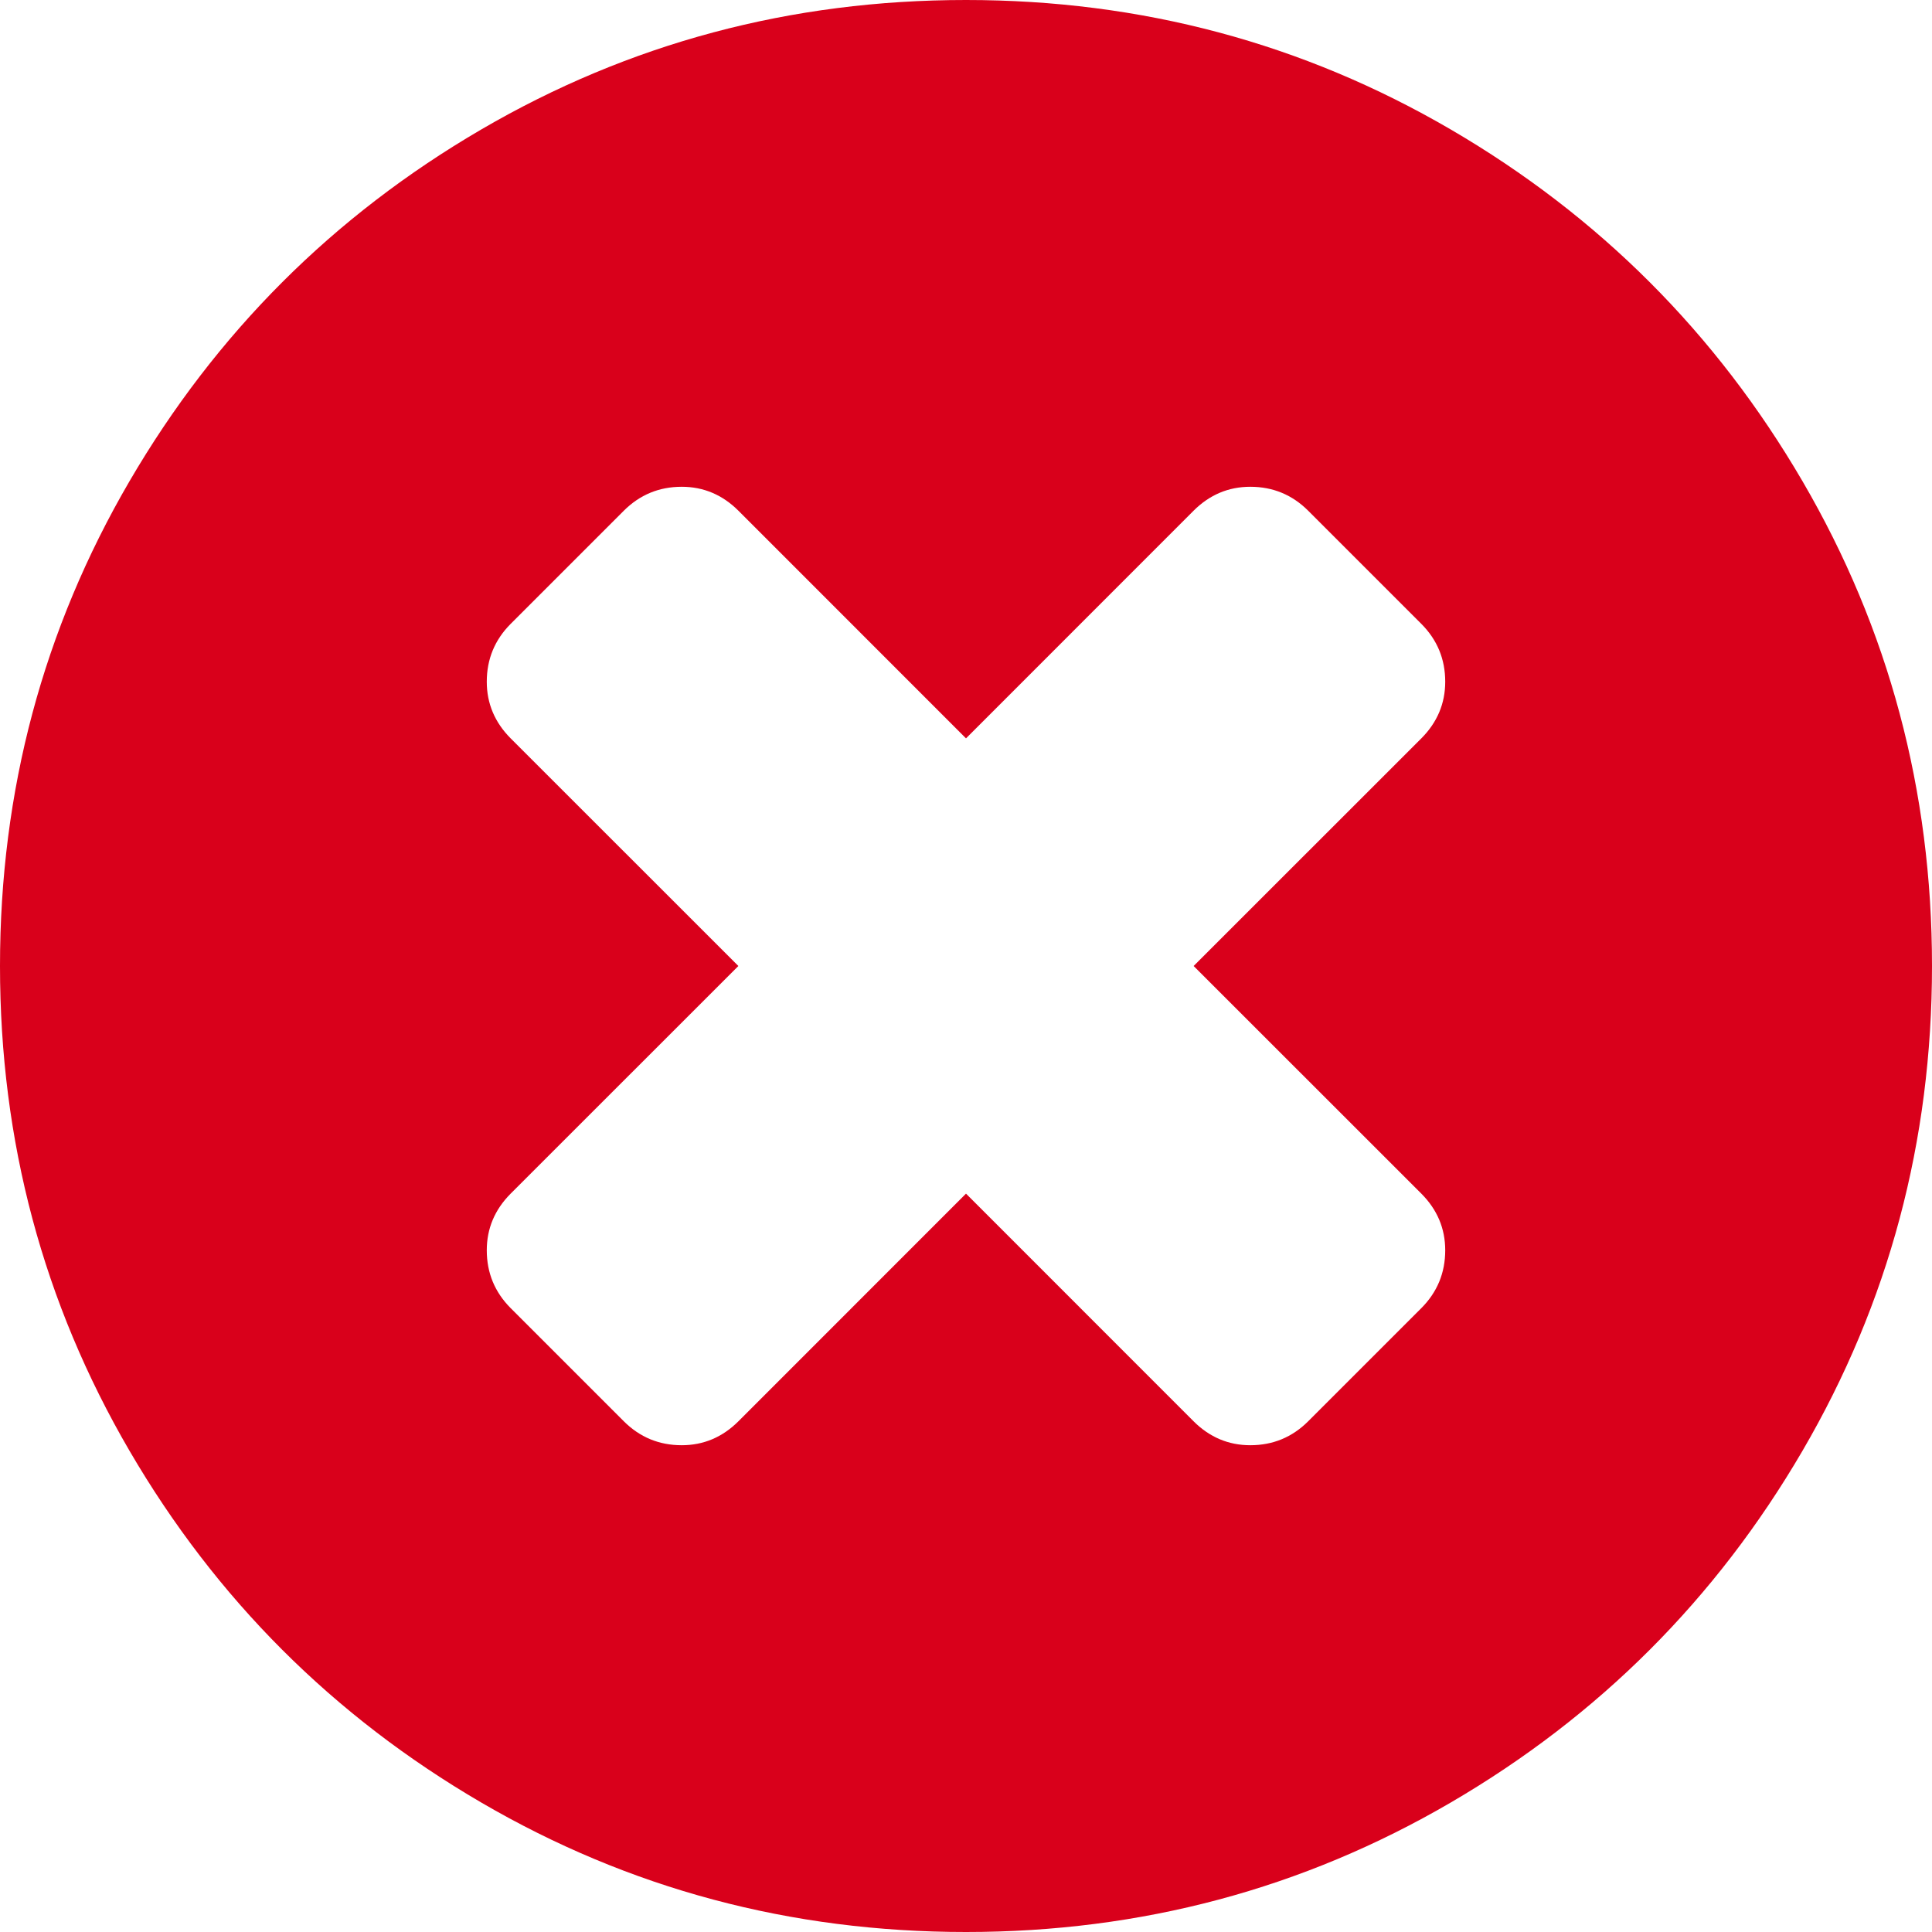
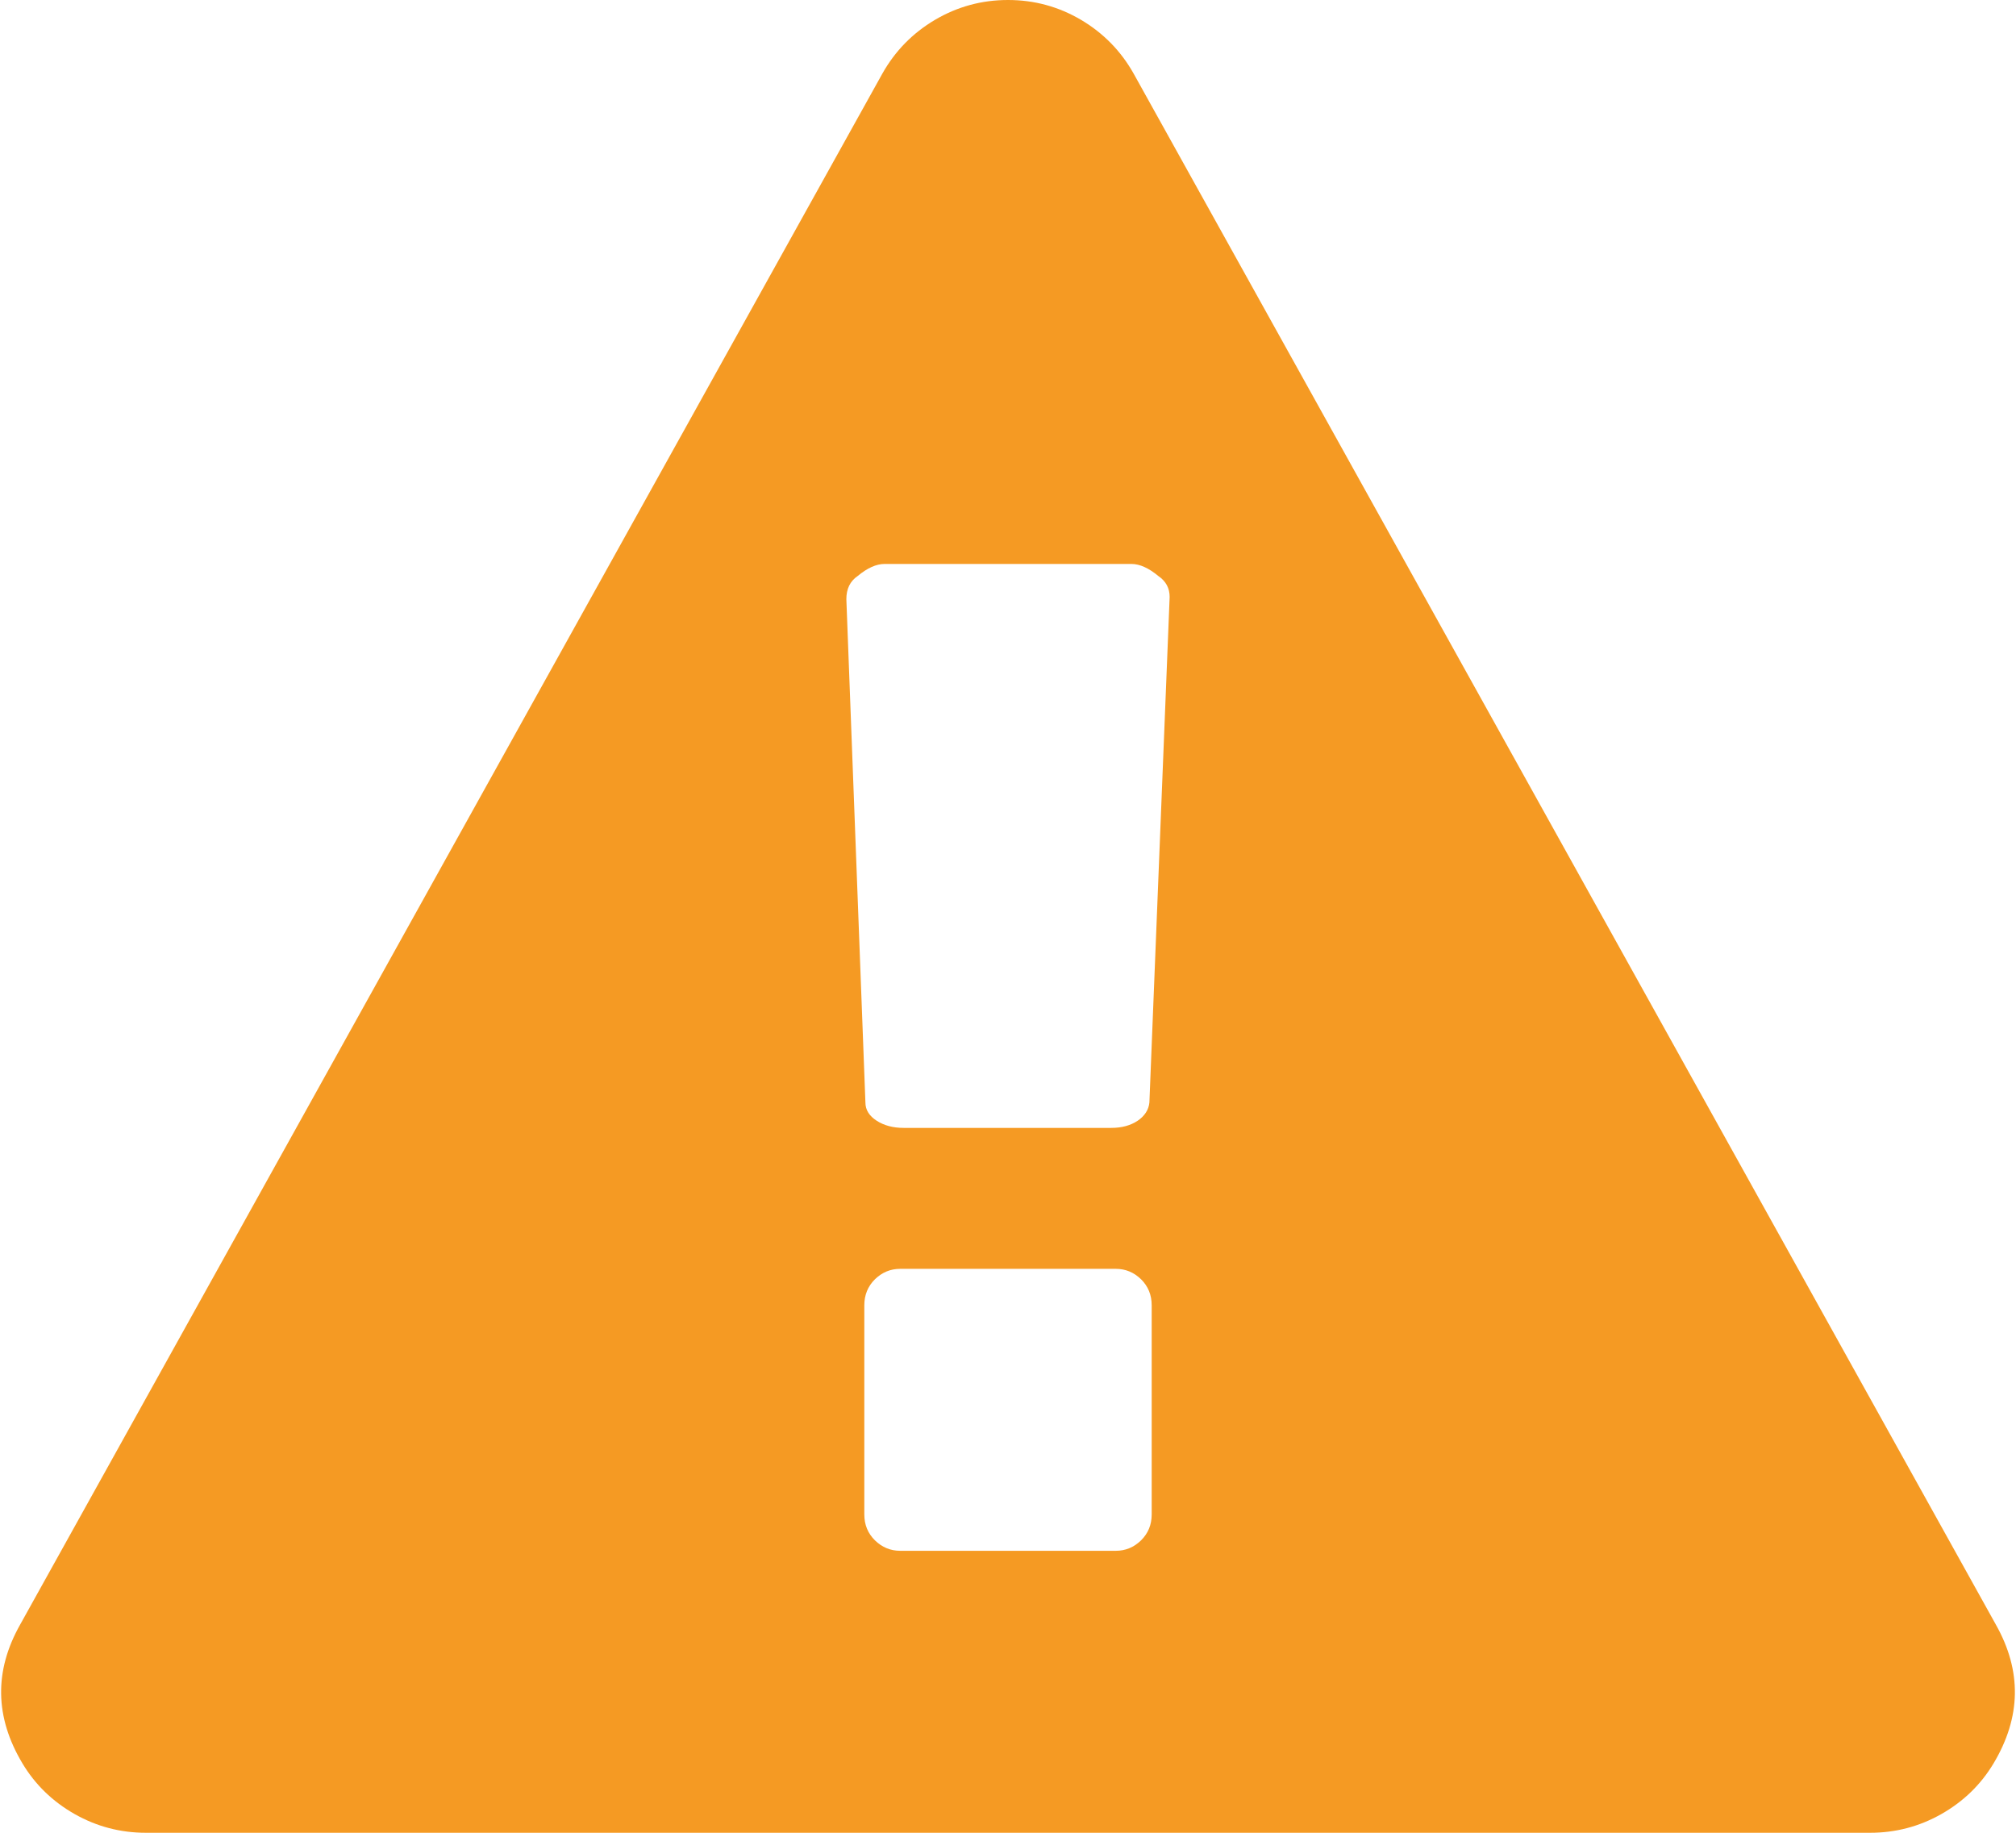
- <svg xmlns="http://www.w3.org/2000/svg" version="1.1" width="22px" height="22px">
-   <g transform="matrix(1 0 0 1 -640 -1302 )">
-     <path d="M 16.185 14.896  C 16.366 14.714  16.457 14.495  16.457 14.237  C 16.457 13.989  16.366 13.774  16.185 13.592  L 13.592 11  L 16.185 8.408  C 16.366 8.226  16.457 8.011  16.457 7.763  C 16.457 7.505  16.366 7.286  16.185 7.104  L 14.896 5.815  C 14.714 5.634  14.495 5.543  14.237 5.543  C 13.989 5.543  13.774 5.634  13.592 5.815  L 11 8.408  L 8.408 5.815  C 8.226 5.634  8.011 5.543  7.763 5.543  C 7.505 5.543  7.286 5.634  7.104 5.815  L 5.815 7.104  C 5.634 7.286  5.543 7.505  5.543 7.763  C 5.543 8.011  5.634 8.226  5.815 8.408  L 8.408 11  L 5.815 13.592  C 5.634 13.774  5.543 13.989  5.543 14.237  C 5.543 14.495  5.634 14.714  5.815 14.896  L 7.104 16.185  C 7.286 16.366  7.505 16.457  7.763 16.457  C 8.011 16.457  8.226 16.366  8.408 16.185  L 11 13.592  L 13.592 16.185  C 13.774 16.366  13.989 16.457  14.237 16.457  C 14.495 16.457  14.714 16.366  14.896 16.185  L 16.185 14.896  Z M 20.525 5.479  C 21.508 7.164  22 9.004  22 11  C 22 12.996  21.508 14.836  20.525 16.521  C 19.541 18.207  18.207 19.541  16.521 20.525  C 14.836 21.508  12.996 22  11 22  C 9.004 22  7.164 21.508  5.479 20.525  C 3.793 19.541  2.459 18.207  1.475 16.521  C 0.492 14.836  0 12.996  0 11  C 0 9.004  0.492 7.164  1.475 5.479  C 2.459 3.793  3.793 2.459  5.479 1.475  C 7.164 0.492  9.004 0  11 0  C 12.996 0  14.836 0.492  16.521 1.475  C 18.207 2.459  19.541 3.793  20.525 5.479  Z " fill-rule="nonzero" fill="#d9001b" stroke="none" transform="matrix(1 0 0 1 640 1302 )" />
+ <svg xmlns="http://www.w3.org/2000/svg" version="1.1" width="22px" height="20px">
+   <g transform="matrix(1 0 0 1 -793 -1423 )">
+     <path d="M 12.452 16.809  C 12.529 16.733  12.568 16.639  12.568 16.526  L 12.568 14.243  C 12.568 14.131  12.529 14.036  12.452 13.96  C 12.374 13.884  12.282 13.846  12.176 13.846  L 9.824 13.846  C 9.718 13.846  9.626 13.884  9.548 13.96  C 9.471 14.036  9.432 14.131  9.432 14.243  L 9.432 16.526  C 9.432 16.639  9.471 16.733  9.548 16.809  C 9.626 16.885  9.718 16.923  9.824 16.923  L 12.176 16.923  C 12.282 16.923  12.374 16.885  12.452 16.809  Z M 12.415 12.23  C 12.492 12.177  12.535 12.111  12.543 12.031  L 12.764 6.514  C 12.764 6.418  12.723 6.342  12.641 6.286  C 12.535 6.198  12.437 6.154  12.347 6.154  L 9.653 6.154  C 9.563 6.154  9.465 6.198  9.359 6.286  C 9.277 6.342  9.236 6.426  9.236 6.538  L 9.444 12.031  C 9.444 12.111  9.485 12.177  9.567 12.23  C 9.648 12.282  9.746 12.308  9.861 12.308  L 12.127 12.308  C 12.241 12.308  12.337 12.282  12.415 12.23  Z M 11.796 0.216  C 12.041 0.361  12.233 0.557  12.372 0.805  L 21.78 17.728  C 22.065 18.233  22.057 18.738  21.755 19.243  C 21.616 19.475  21.426 19.659  21.185 19.796  C 20.945 19.932  20.685 20  20.408 20  L 1.592 20  C 1.315 20  1.055 19.932  0.815 19.796  C 0.574 19.659  0.384 19.475  0.245 19.243  C -0.057 18.738  -0.065 18.233  0.22 17.728  L 9.628 0.805  C 9.767 0.557  9.959 0.361  10.204 0.216  C 10.449 0.072  10.714 0  11 0  C 11.286 0  11.551 0.072  11.796 0.216  Z " fill-rule="nonzero" fill="#f59a23" stroke="none" transform="matrix(1 0 0 1 793 1423 )" />
  </g>
</svg>
